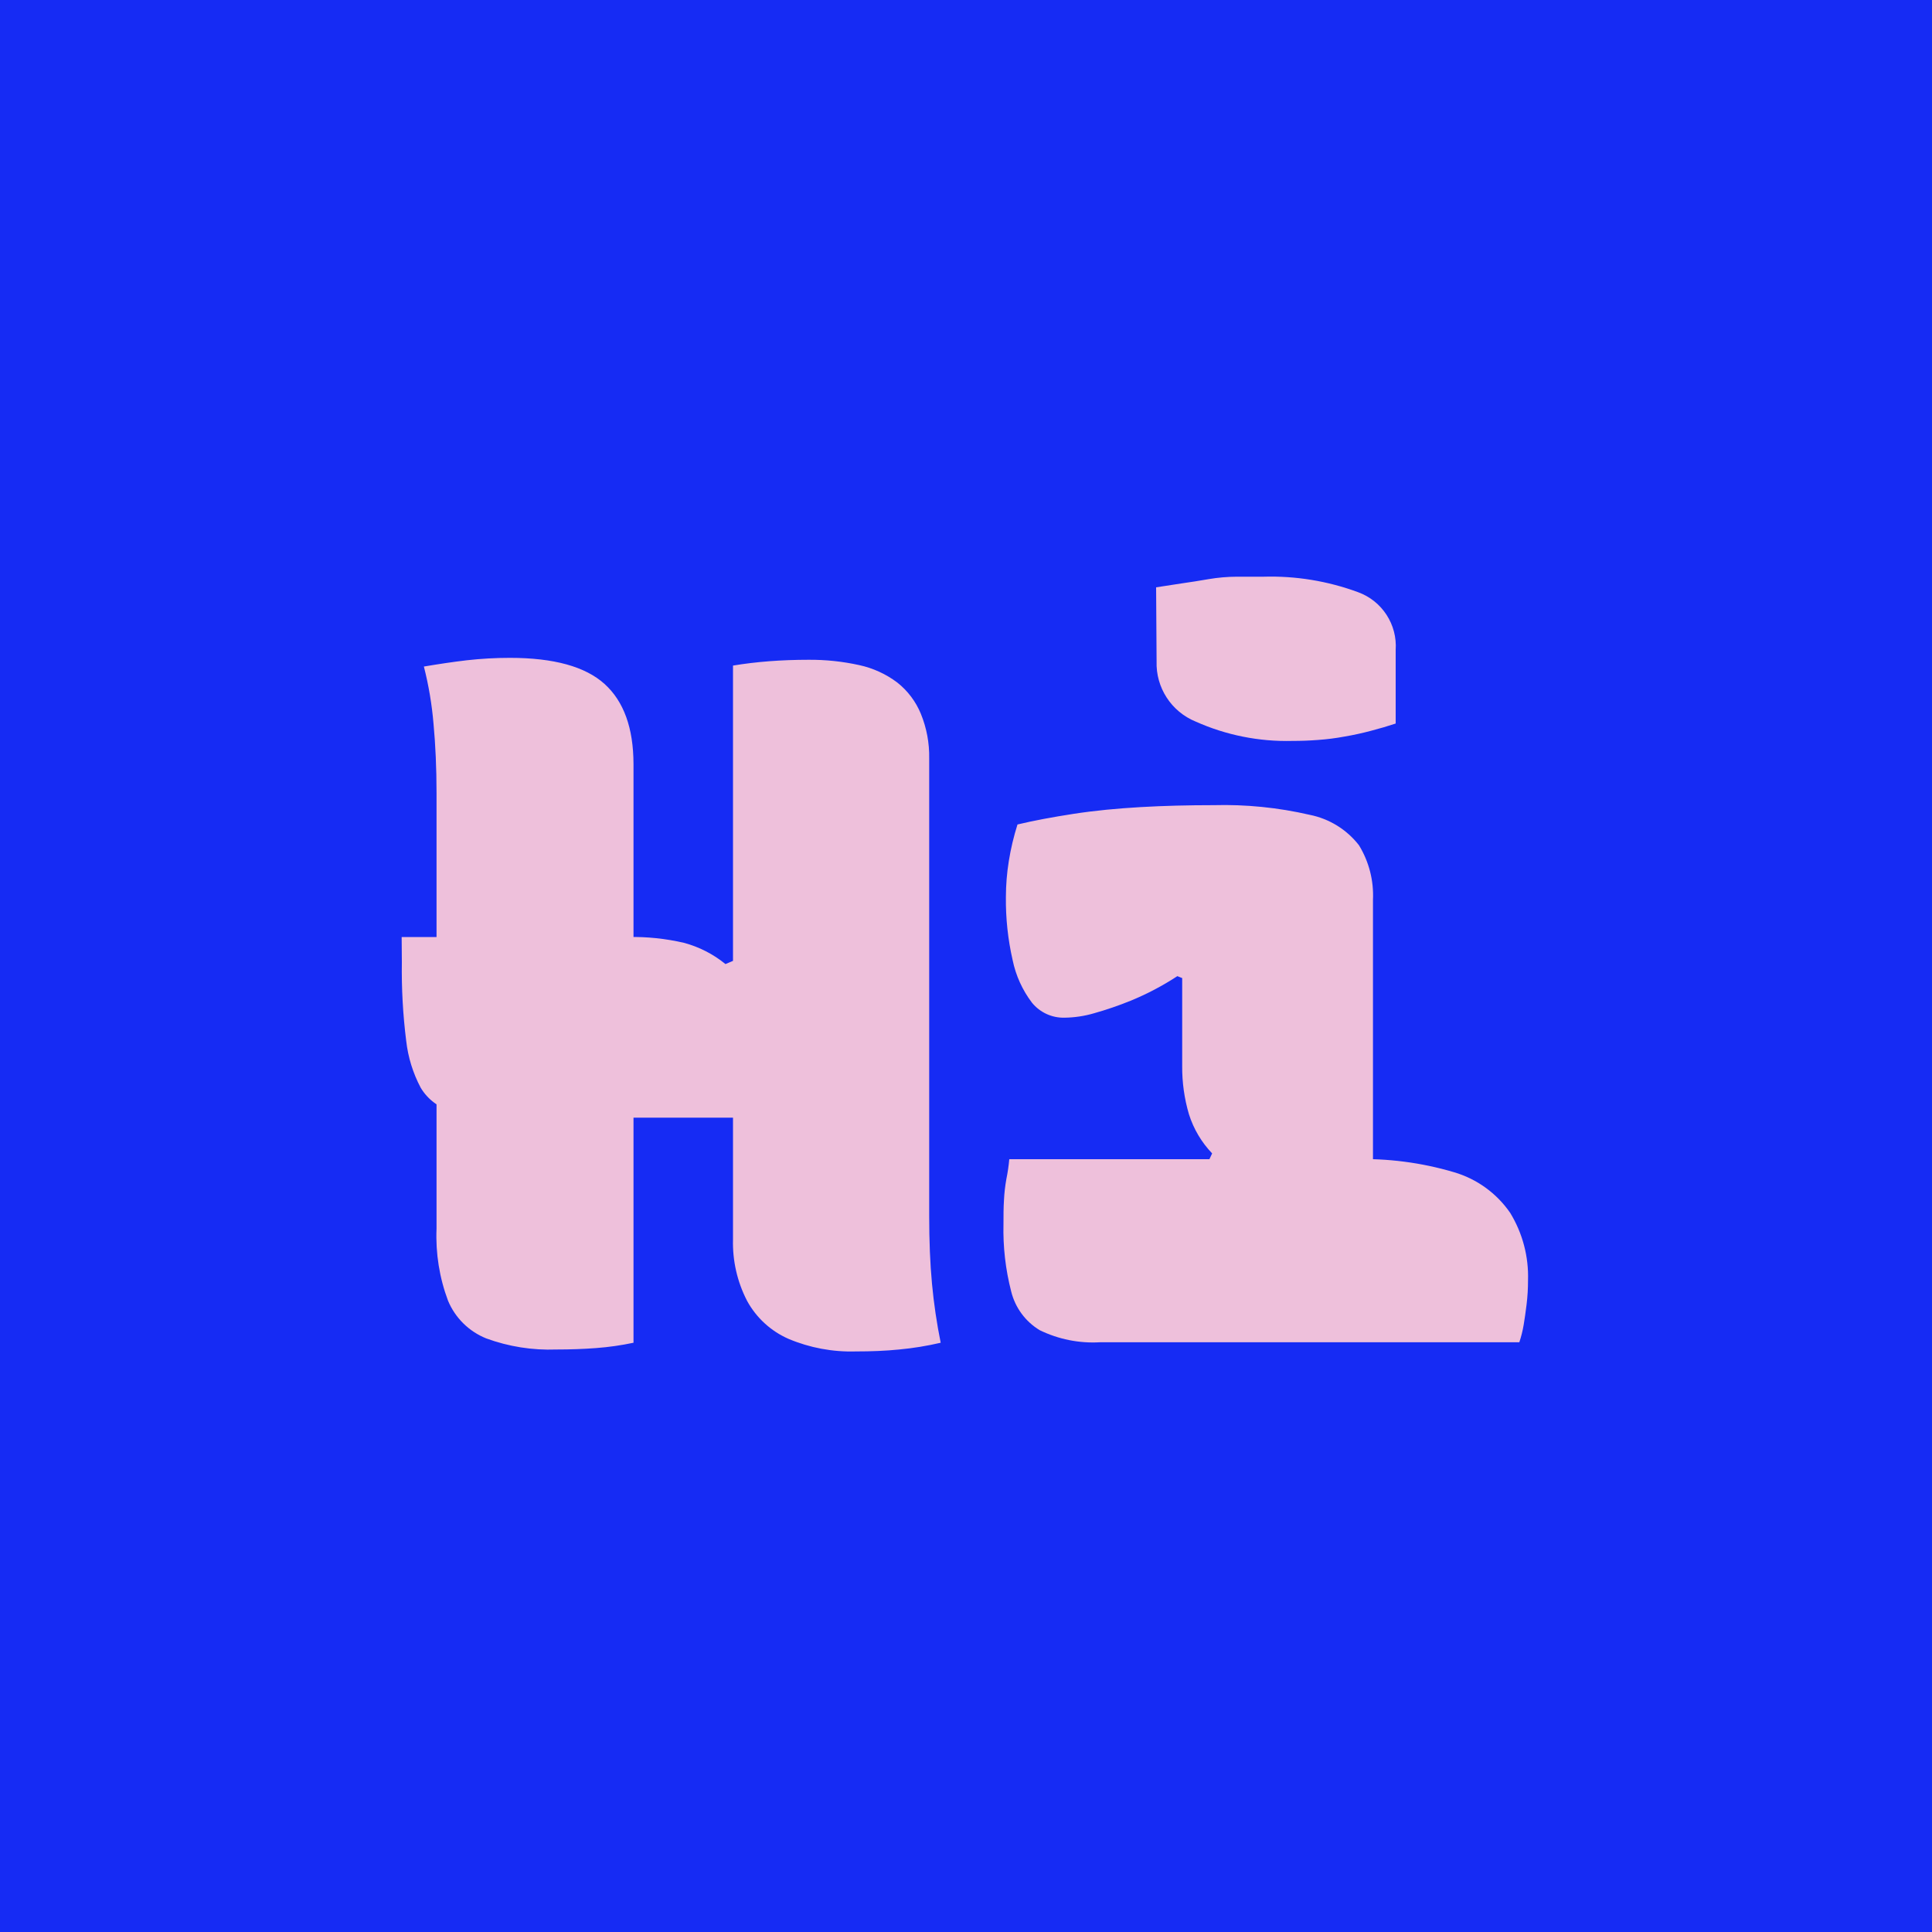
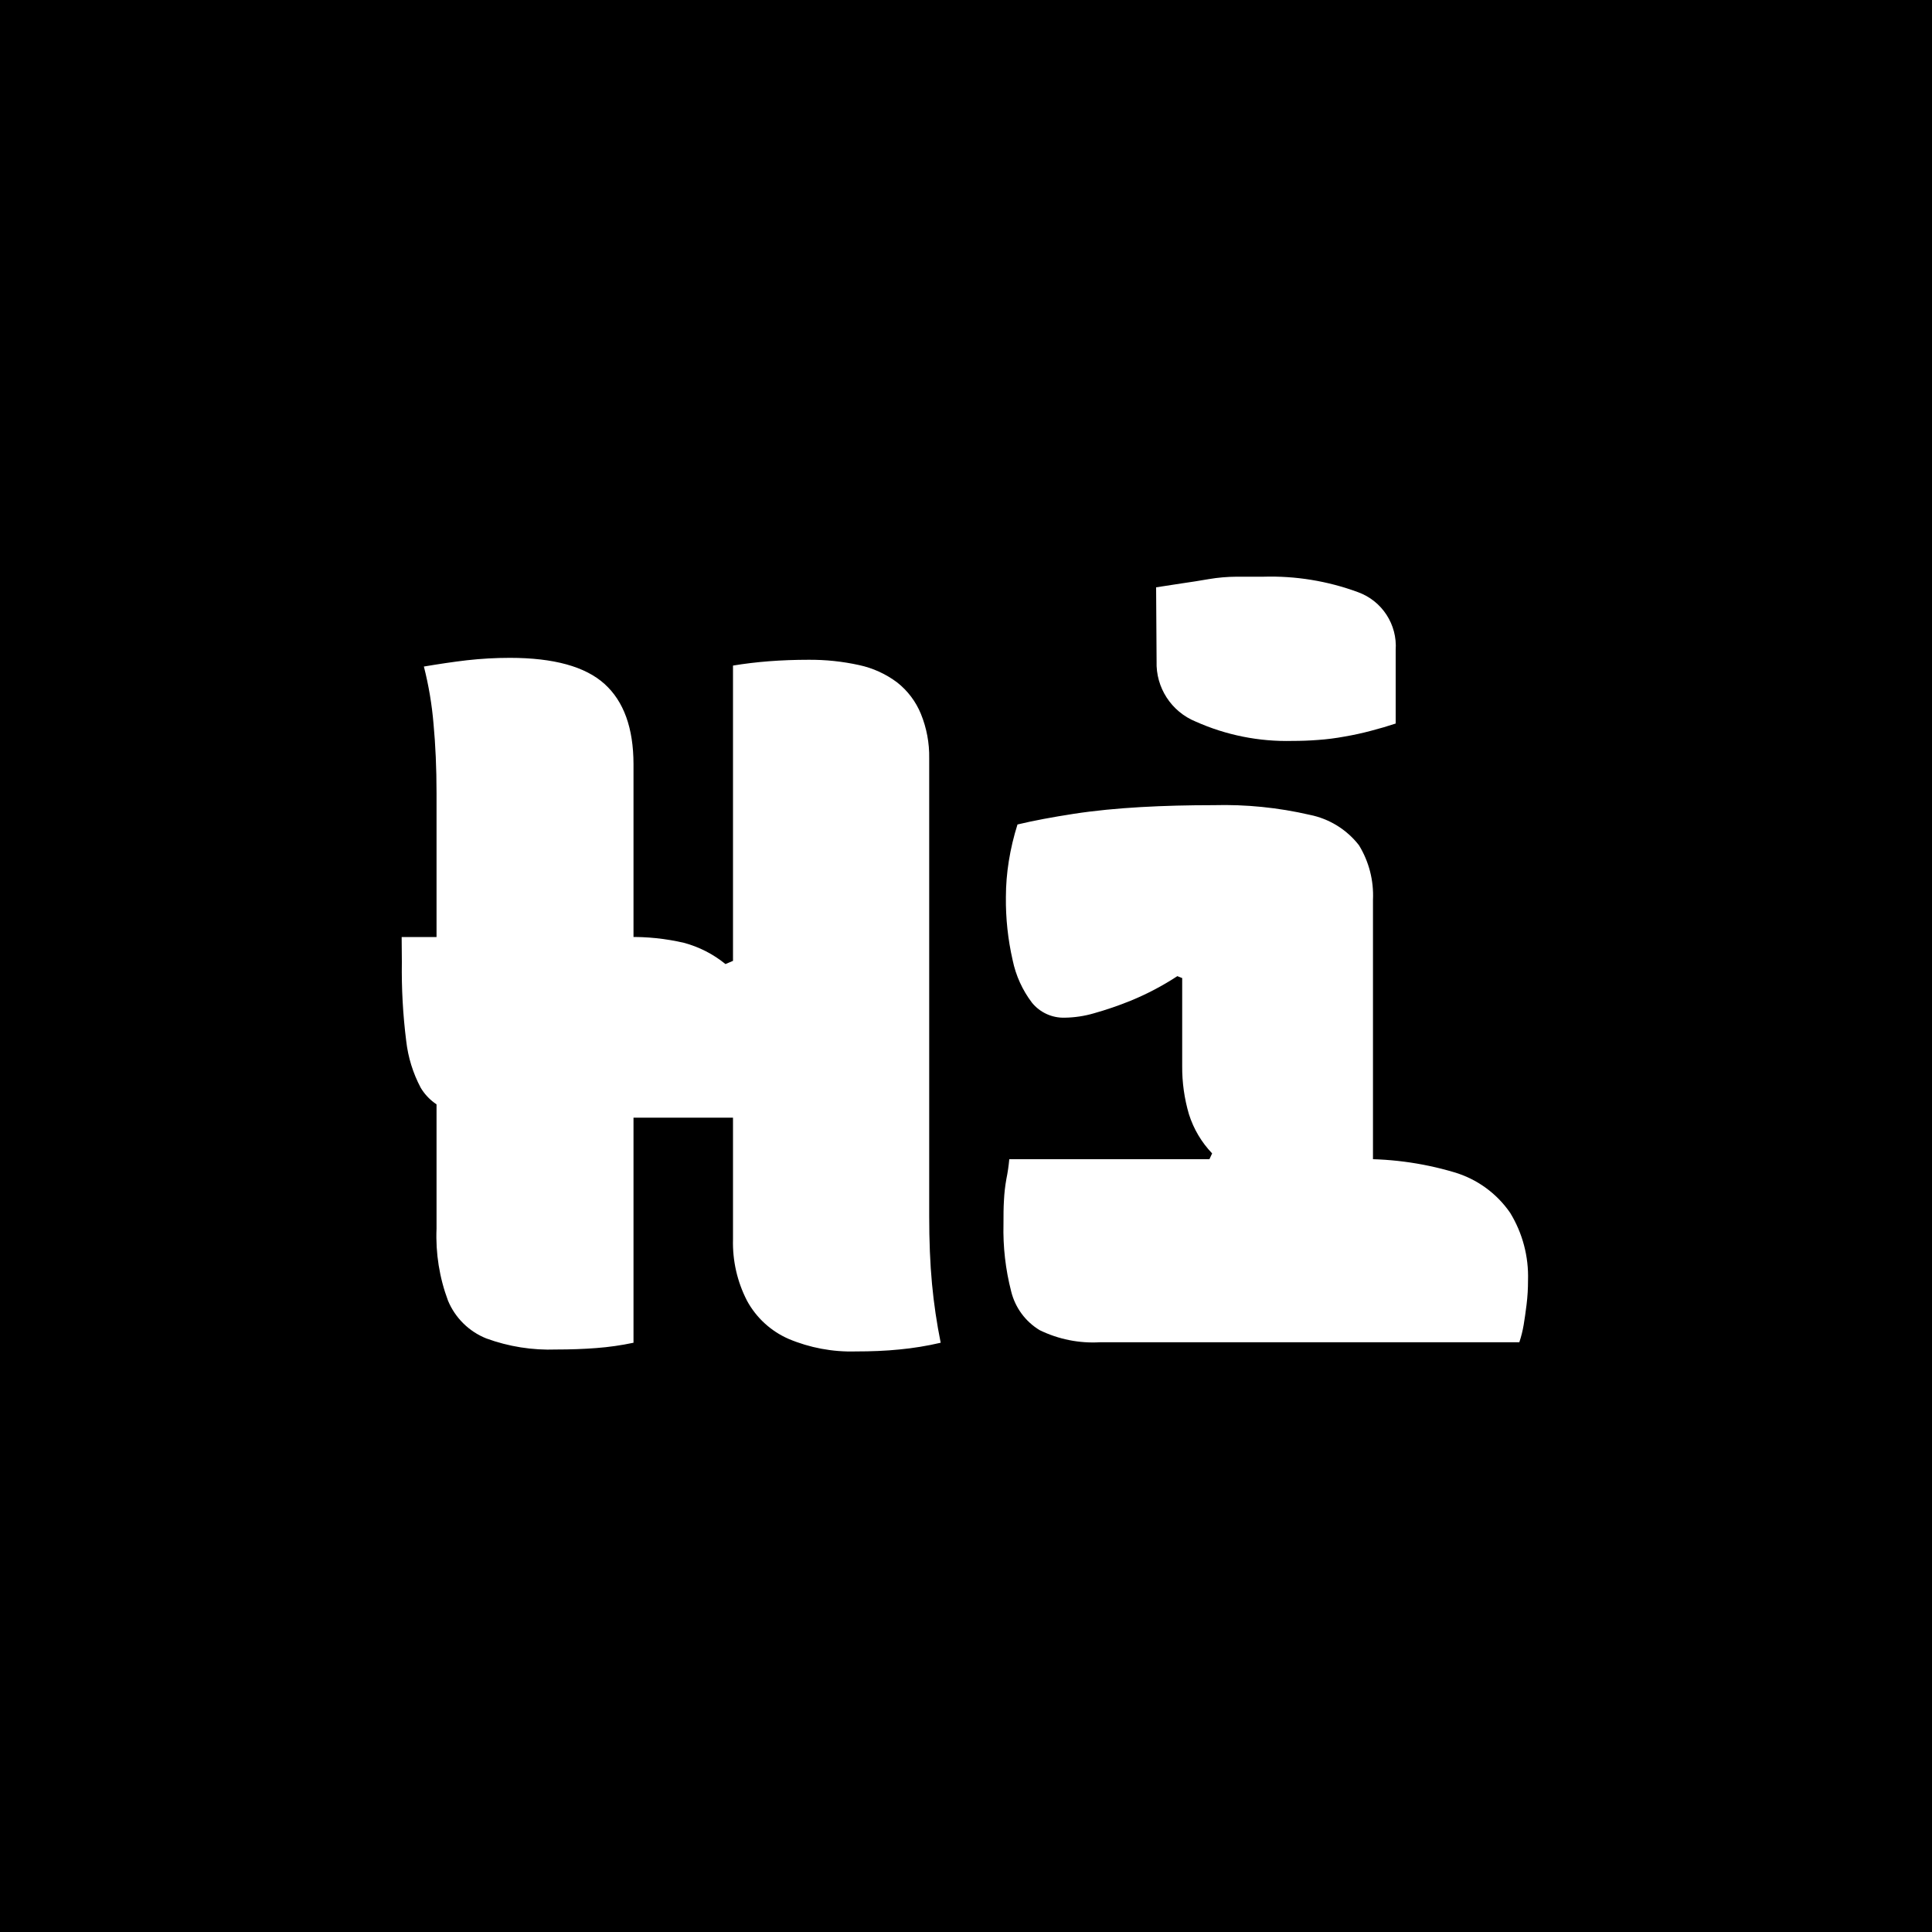
<svg xmlns="http://www.w3.org/2000/svg" viewBox="0 0 200 200">
  <defs>
-     <style>.a{fill:#162bf4;}.b{fill:#eec0db;}</style>
+     <style>.a{fill:#fff;}</style>
  </defs>
-   <rect class="a" width="200" height="200" />
-   <path class="b" d="M420.58,1225H444a23.42,23.42,0,0,1,5.8.6,11.51,11.51,0,0,1,4.3,2.2l5.4-2.3.1,18.2h-28a20.93,20.93,0,0,1-5.75-.65,5.34,5.34,0,0,1-3.3-2.45,13.61,13.61,0,0,1-1.5-4.85,58.37,58.37,0,0,1-.45-8.15Zm2.3-28c1.54-.26,3-.48,4.45-.65a40.2,40.2,0,0,1,4.45-.25q6.81,0,9.8,2.7t3,8.3V1267a29,29,0,0,1-3.85.55c-1.29.1-2.68.15-4.15.15a19,19,0,0,1-7.25-1.15,7.19,7.19,0,0,1-3.95-3.9,19,19,0,0,1-1.19-7.45v-45.1c0-2.6-.11-5-.31-7.15A36.15,36.15,0,0,0,422.88,1197Zm53.5,70a32,32,0,0,1-4.3.7c-1.39.14-2.89.2-4.5.2a16.65,16.65,0,0,1-6.95-1.3,9,9,0,0,1-4.3-3.95,13.09,13.09,0,0,1-1.45-6.35v-59.4q1.8-.3,3.75-.45c1.31-.1,2.65-.15,4.06-.15a23.51,23.51,0,0,1,5.25.55,10.09,10.09,0,0,1,3.94,1.8,8,8,0,0,1,2.45,3.25,11.65,11.65,0,0,1,.86,4.6v47.4c0,2.54.09,4.87.29,7A58,58,0,0,0,476.38,1267Z" transform="translate(-379 -1128)" />
-   <path class="b" d="M483.48,1248h35.6a33.08,33.08,0,0,1,10.45,1.35,10.72,10.72,0,0,1,5.8,4.2,12.63,12.63,0,0,1,1.85,7,20.11,20.11,0,0,1-.15,2.5q-.15,1.2-.3,2.1a11.85,11.85,0,0,1-.45,1.8h-43.4a12.58,12.58,0,0,1-6.25-1.25,6.49,6.49,0,0,1-2.95-4,25.47,25.47,0,0,1-.8-7c0-.86,0-1.68.05-2.45a17,17,0,0,1,.25-2.2A18.55,18.55,0,0,0,483.48,1248Zm20.3.9.7-1.5a10.38,10.38,0,0,1-2.4-4.05,17.17,17.17,0,0,1-.7-5v-9.1l-.5-.2a28.82,28.82,0,0,1-4.85,2.55,36,36,0,0,1-3.8,1.3,11.33,11.33,0,0,1-3,.45,4.21,4.21,0,0,1-3.4-1.55,10.92,10.92,0,0,1-2-4.4,27.93,27.93,0,0,1-.7-6.55,23.74,23.74,0,0,1,.3-3.7,26.47,26.47,0,0,1,.9-3.8c1.67-.4,3.6-.76,5.8-1.1s4.52-.56,6.95-.7,4.95-.2,7.55-.2a39.5,39.5,0,0,1,9.95,1,8.58,8.58,0,0,1,5.1,3.15,9.93,9.93,0,0,1,1.45,5.65v29.5Zm-5.1-60.1,2.6-.4q1.41-.2,2.85-.45a17.84,17.84,0,0,1,2.9-.25h2.75a26.09,26.09,0,0,1,9.8,1.6,5.94,5.94,0,0,1,3.9,6v7.6q-1.2.4-2.55.75c-.9.24-1.81.44-2.75.6a24.34,24.34,0,0,1-2.75.35c-.9.07-1.78.1-2.65.1a23.08,23.08,0,0,1-10-2,6.51,6.51,0,0,1-4.05-6.25Z" transform="translate(-379 -1128)" />
+   <rect width="200" height="200" />
+   <path class="a" d="M420.58,1225H444a23.42,23.42,0,0,1,5.8.6,11.51,11.51,0,0,1,4.3,2.2l5.4-2.3.1,18.2h-28a20.93,20.93,0,0,1-5.75-.65,5.34,5.34,0,0,1-3.3-2.45,13.61,13.61,0,0,1-1.5-4.85,58.37,58.37,0,0,1-.45-8.15Zm2.3-28c1.54-.26,3-.48,4.45-.65a40.2,40.2,0,0,1,4.45-.25q6.81,0,9.8,2.7t3,8.3V1267a29,29,0,0,1-3.85.55c-1.29.1-2.68.15-4.15.15a19,19,0,0,1-7.25-1.15,7.19,7.19,0,0,1-3.95-3.9,19,19,0,0,1-1.19-7.45v-45.1c0-2.6-.11-5-.31-7.15A36.15,36.15,0,0,0,422.88,1197Zm53.5,70a32,32,0,0,1-4.3.7c-1.39.14-2.89.2-4.5.2a16.65,16.65,0,0,1-6.95-1.3,9,9,0,0,1-4.3-3.95,13.09,13.09,0,0,1-1.45-6.35v-59.4q1.8-.3,3.75-.45c1.31-.1,2.65-.15,4.06-.15a23.51,23.51,0,0,1,5.25.55,10.09,10.09,0,0,1,3.94,1.8,8,8,0,0,1,2.45,3.25,11.65,11.65,0,0,1,.86,4.6v47.4c0,2.54.09,4.87.29,7A58,58,0,0,0,476.38,1267Z" transform="translate(-379 -1128)" />
+   <path class="a" d="M483.48,1248h35.6a33.08,33.08,0,0,1,10.45,1.35,10.72,10.72,0,0,1,5.8,4.2,12.63,12.63,0,0,1,1.85,7,20.11,20.11,0,0,1-.15,2.5q-.15,1.2-.3,2.1a11.85,11.85,0,0,1-.45,1.8h-43.4a12.58,12.58,0,0,1-6.25-1.25,6.49,6.49,0,0,1-2.95-4,25.47,25.47,0,0,1-.8-7c0-.86,0-1.68.05-2.45a17,17,0,0,1,.25-2.2A18.55,18.55,0,0,0,483.48,1248Zm20.3.9.7-1.5a10.38,10.38,0,0,1-2.4-4.05,17.17,17.17,0,0,1-.7-5v-9.1l-.5-.2a28.82,28.82,0,0,1-4.85,2.55,36,36,0,0,1-3.8,1.3,11.33,11.33,0,0,1-3,.45,4.21,4.21,0,0,1-3.4-1.55,10.92,10.92,0,0,1-2-4.4,27.93,27.93,0,0,1-.7-6.55,23.74,23.74,0,0,1,.3-3.7,26.47,26.47,0,0,1,.9-3.8c1.67-.4,3.6-.76,5.8-1.1s4.52-.56,6.95-.7,4.95-.2,7.55-.2a39.5,39.5,0,0,1,9.95,1,8.58,8.58,0,0,1,5.1,3.15,9.93,9.93,0,0,1,1.45,5.65v29.5Zm-5.1-60.1,2.6-.4q1.41-.2,2.85-.45a17.84,17.84,0,0,1,2.9-.25h2.75a26.09,26.09,0,0,1,9.8,1.6,5.94,5.94,0,0,1,3.9,6v7.6q-1.2.4-2.55.75c-.9.24-1.81.44-2.75.6a24.34,24.34,0,0,1-2.75.35c-.9.07-1.78.1-2.65.1a23.08,23.08,0,0,1-10-2,6.51,6.51,0,0,1-4.05-6.25Z" transform="translate(-379 -1128)" />
</svg>
